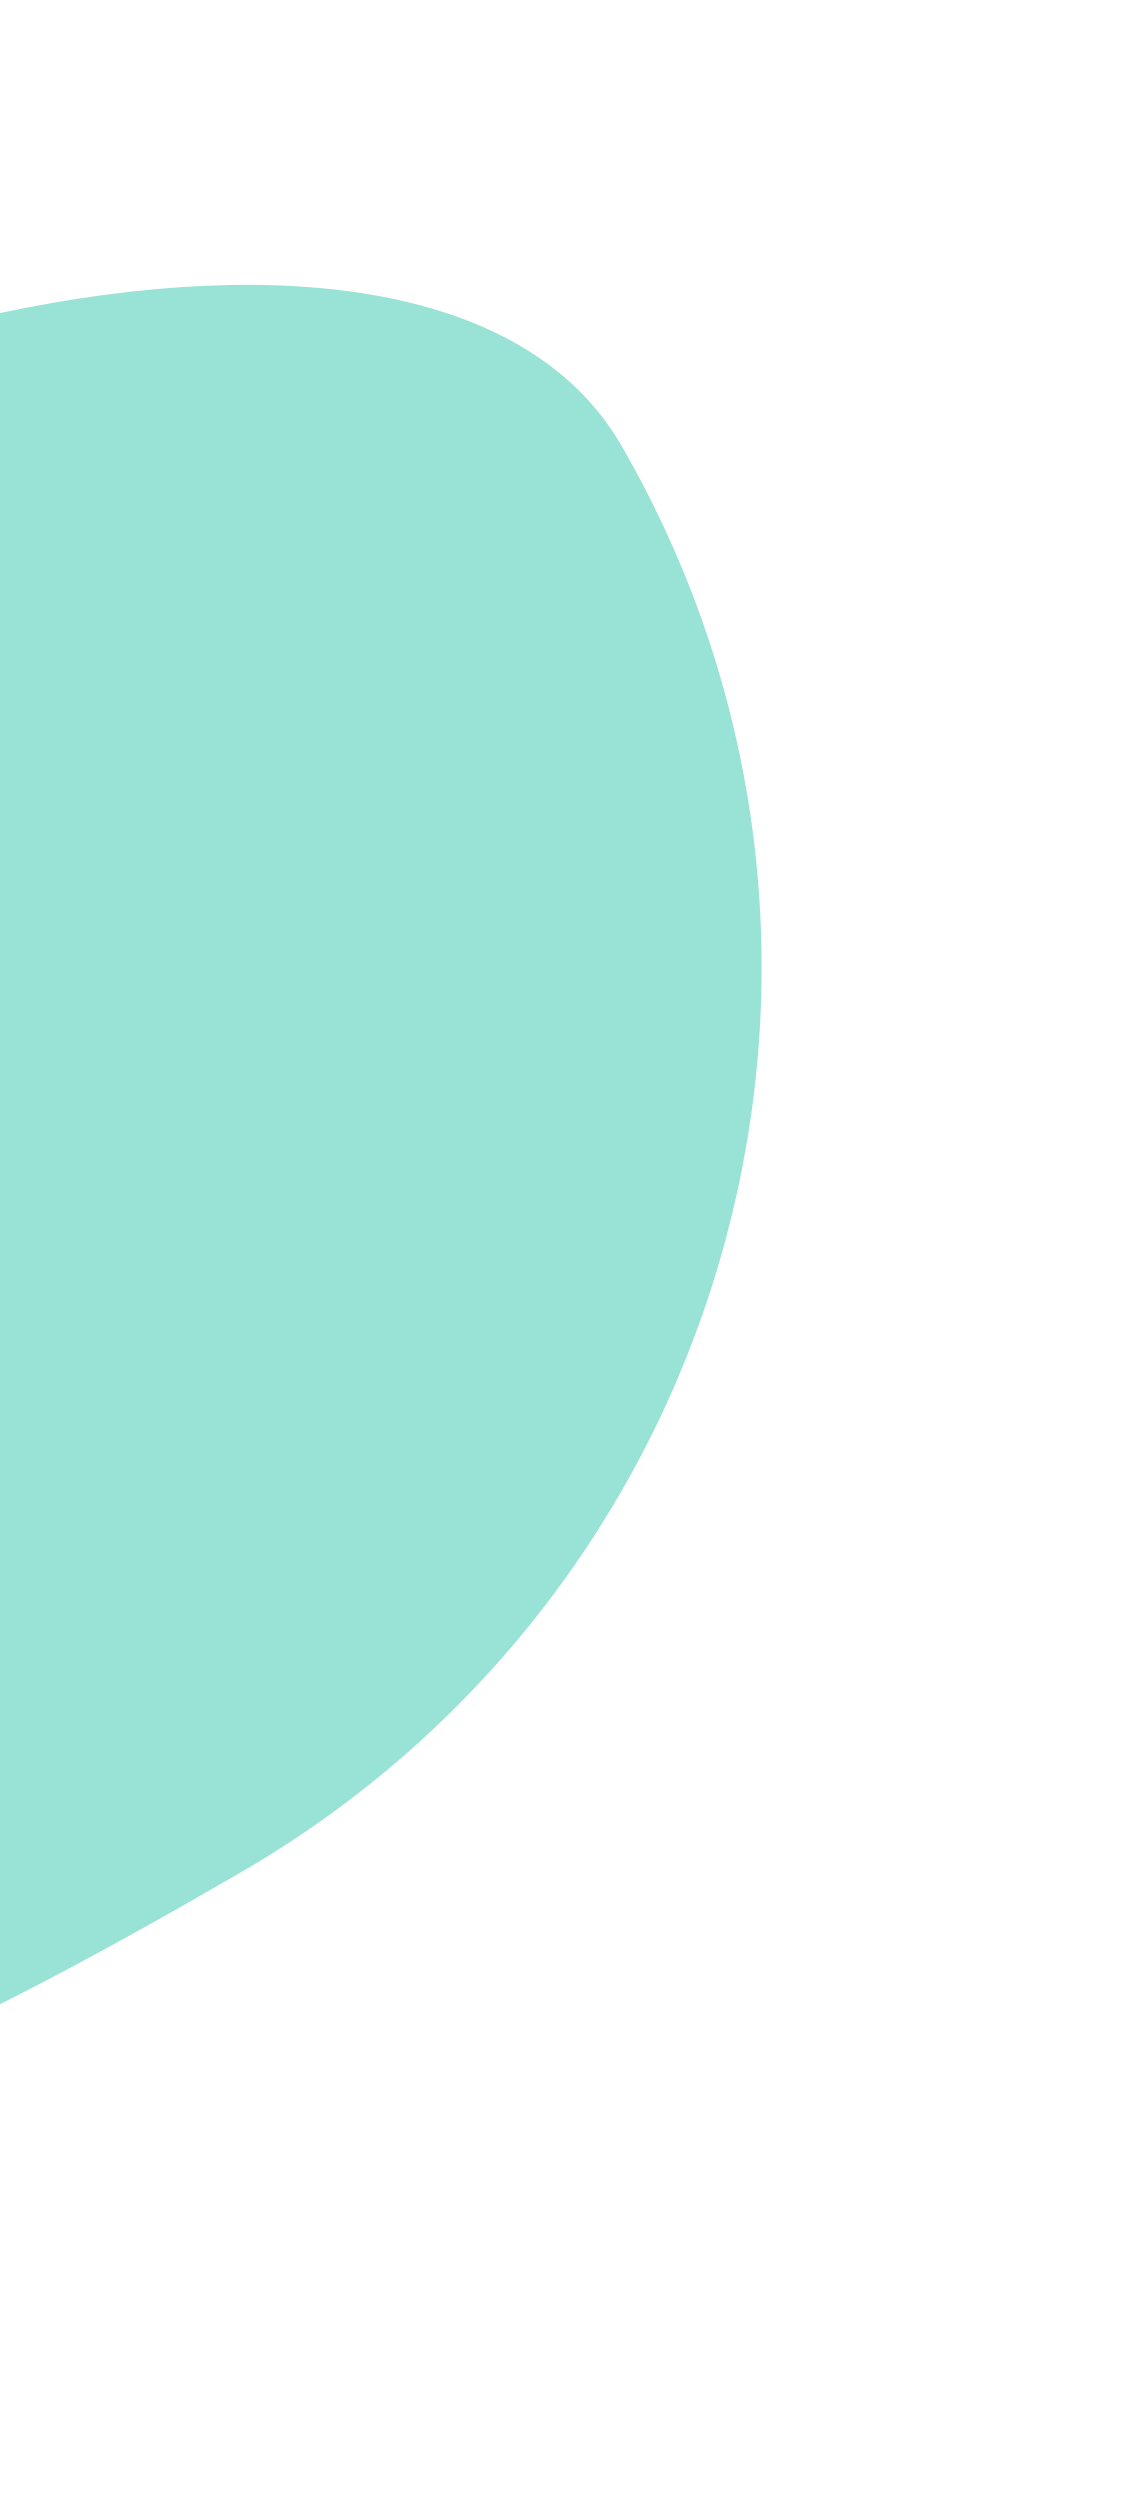
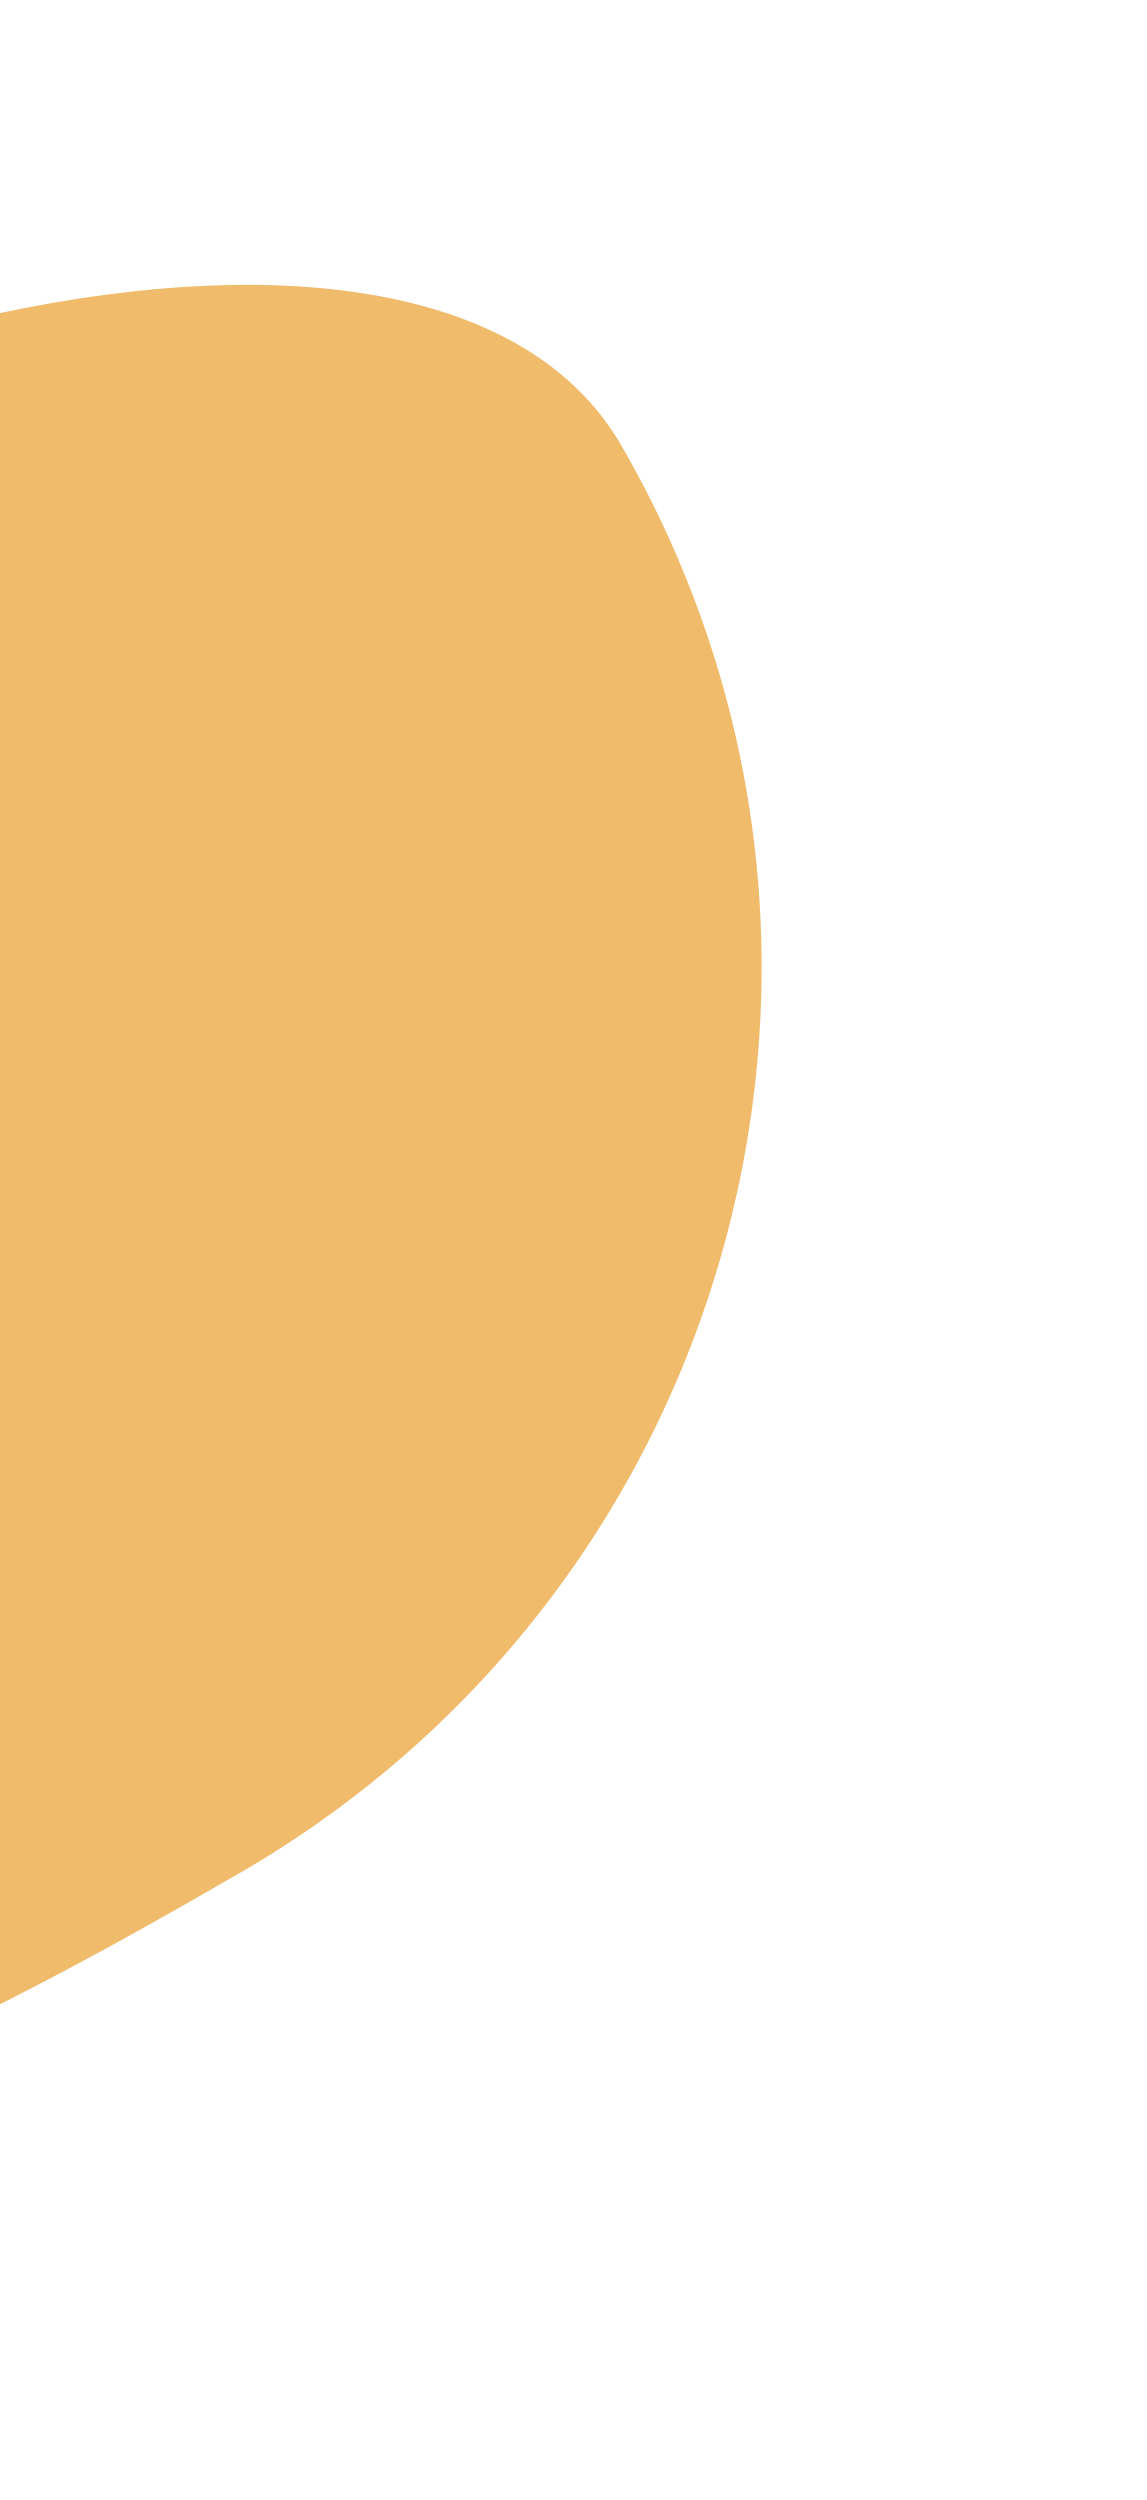
<svg xmlns="http://www.w3.org/2000/svg" width="182px" height="397px" viewBox="0 0 182 397" version="1.1">
-   <path d="M198.145 247.705C289.824 247.705 364.145 173.385 364.145 81.705C364.145 22.771 238.756 -13.916 141.318 5.008C87.18 15.524 79.678 62.13 35.346 80.989C-2.394 97.043 -15.653 158.795 24.359 201.14C67.402 246.691 150.632 247.705 198.145 247.705Z" transform="matrix(0.8660254 -0.5 0.5 0.8660254 -257.5333 182.0723)" id="Oval" fill="#98E2D6" fill-rule="evenodd" stroke="none" />
+   <path d="M198.145 247.705C289.824 247.705 364.145 173.385 364.145 81.705C364.145 22.771 238.756 -13.916 141.318 5.008C87.18 15.524 79.678 62.13 35.346 80.989C-2.394 97.043 -15.653 158.795 24.359 201.14C67.402 246.691 150.632 247.705 198.145 247.705Z" transform="matrix(0.8660254 -0.5 0.5 0.8660254 -257.5333 182.0723)" id="Oval" fill="#f0bb6b" fill-rule="evenodd" stroke="none" />
</svg>
